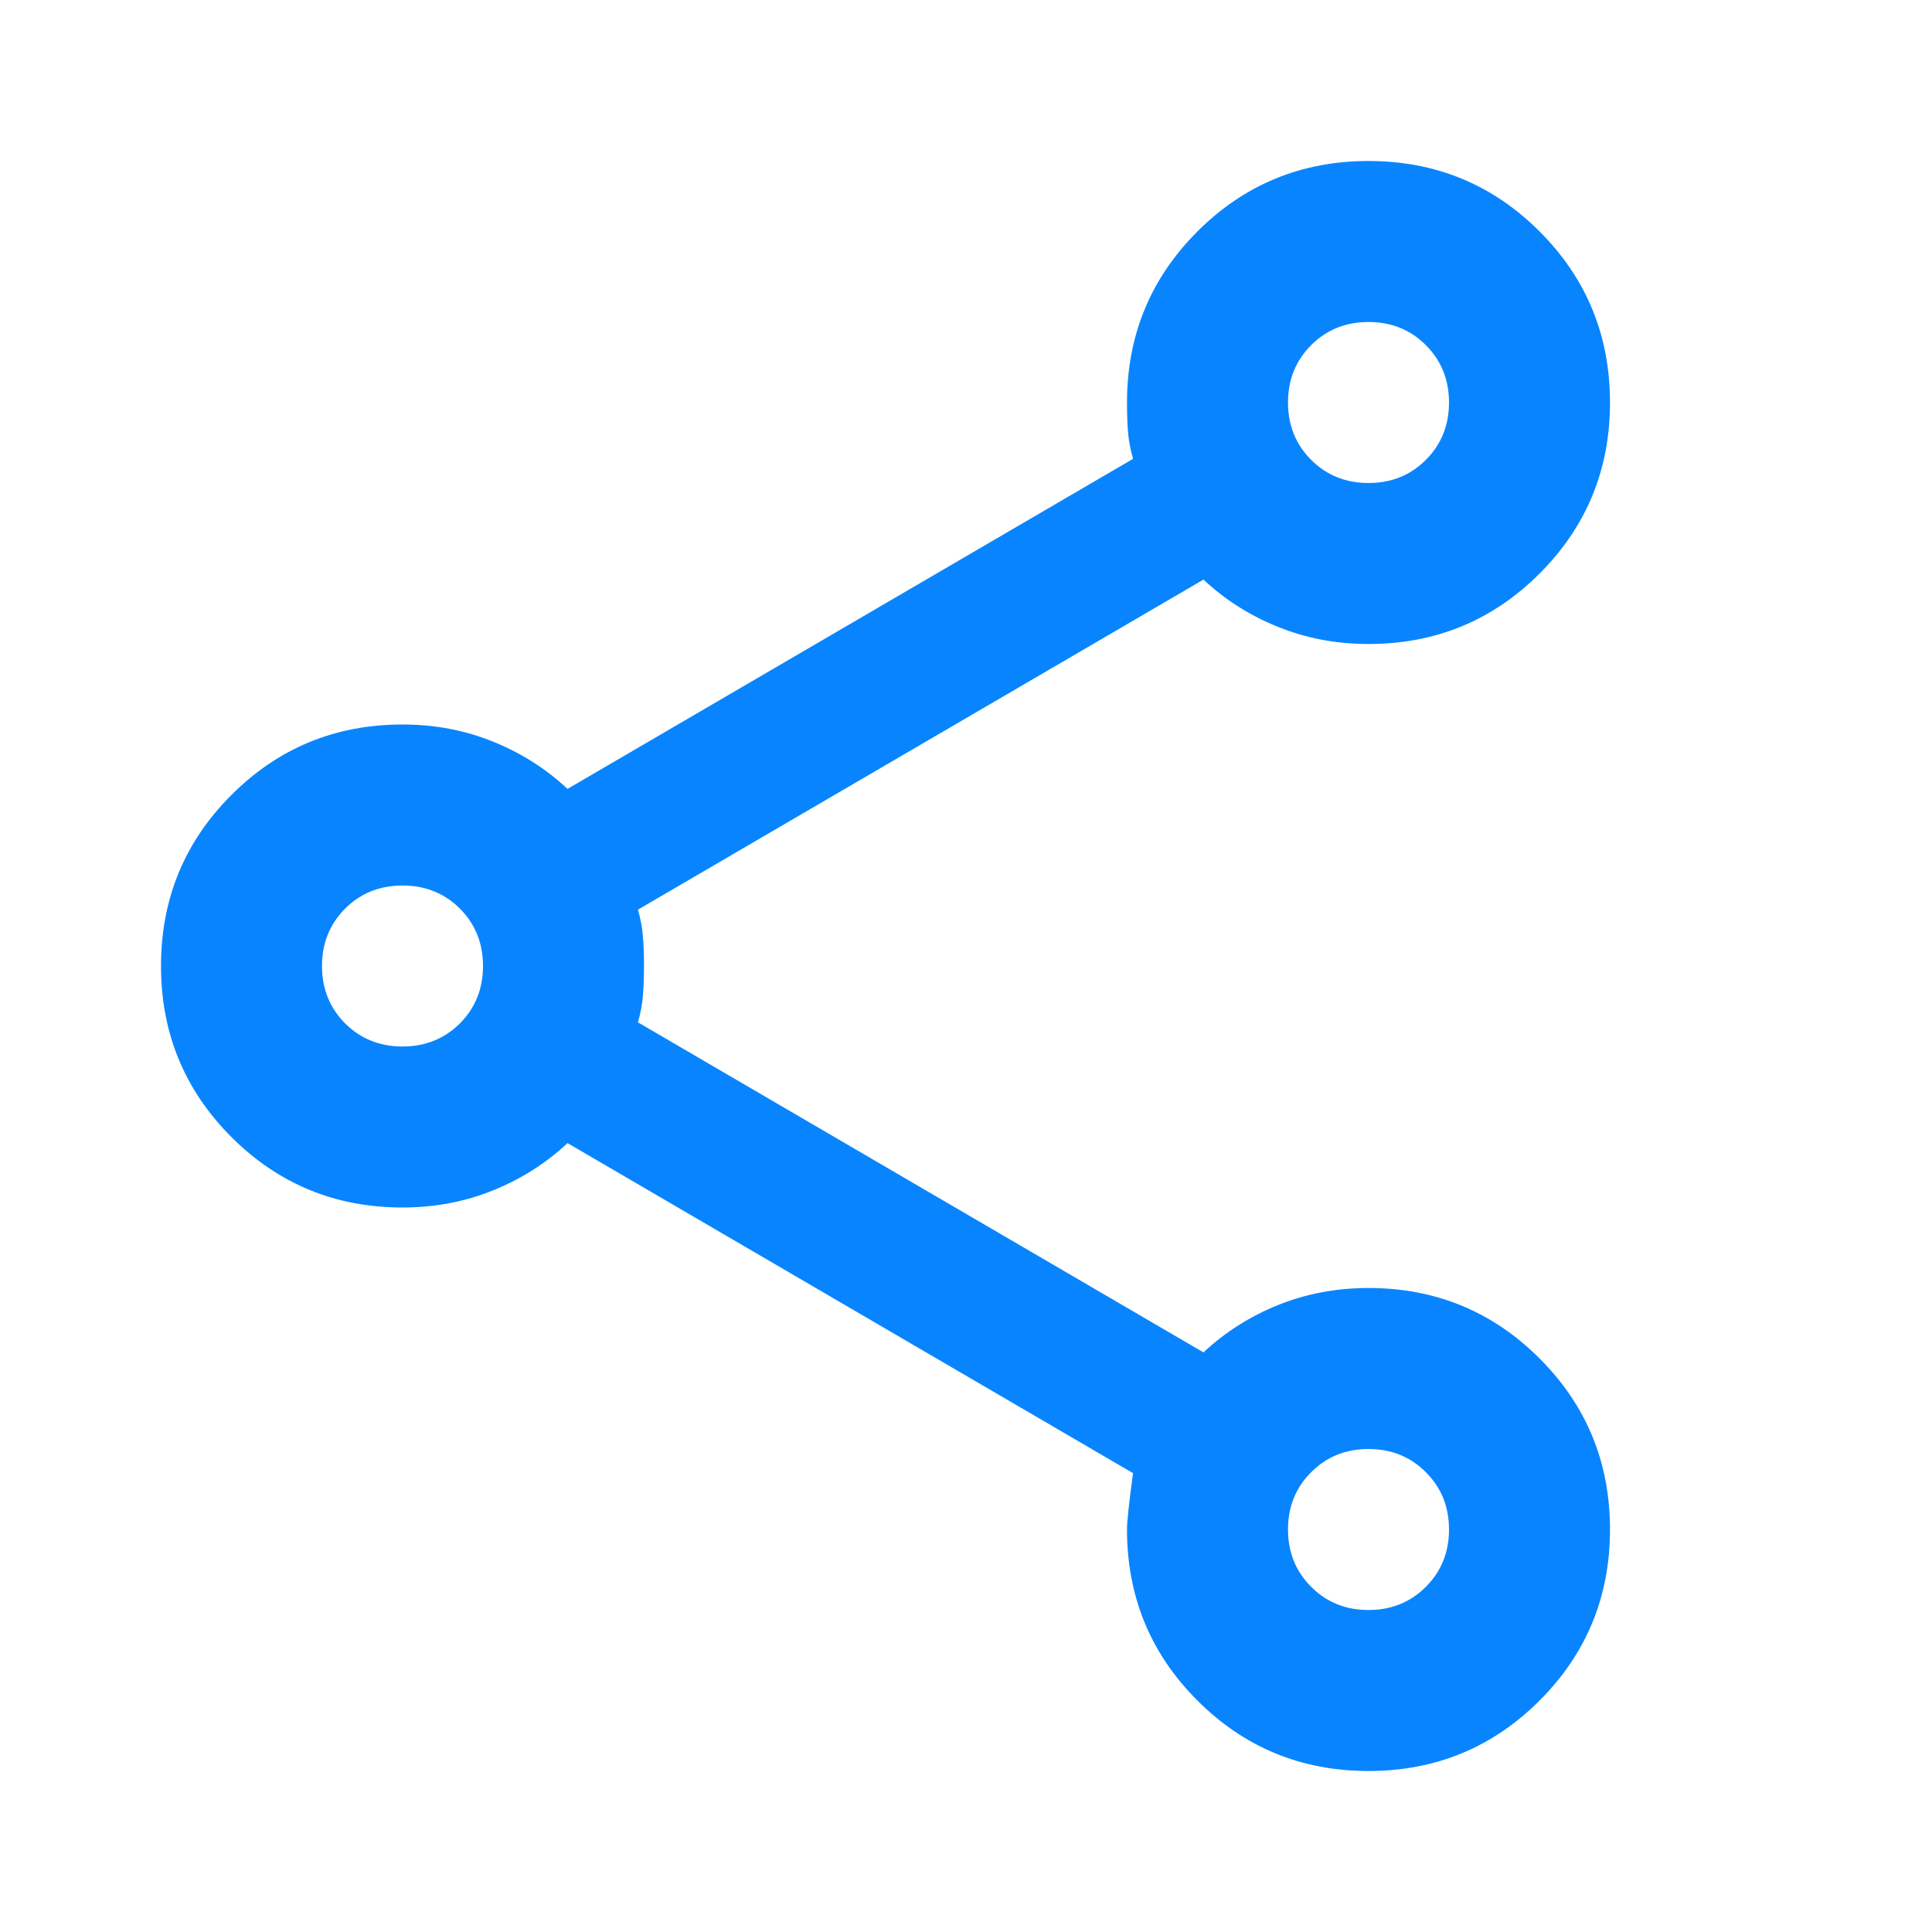
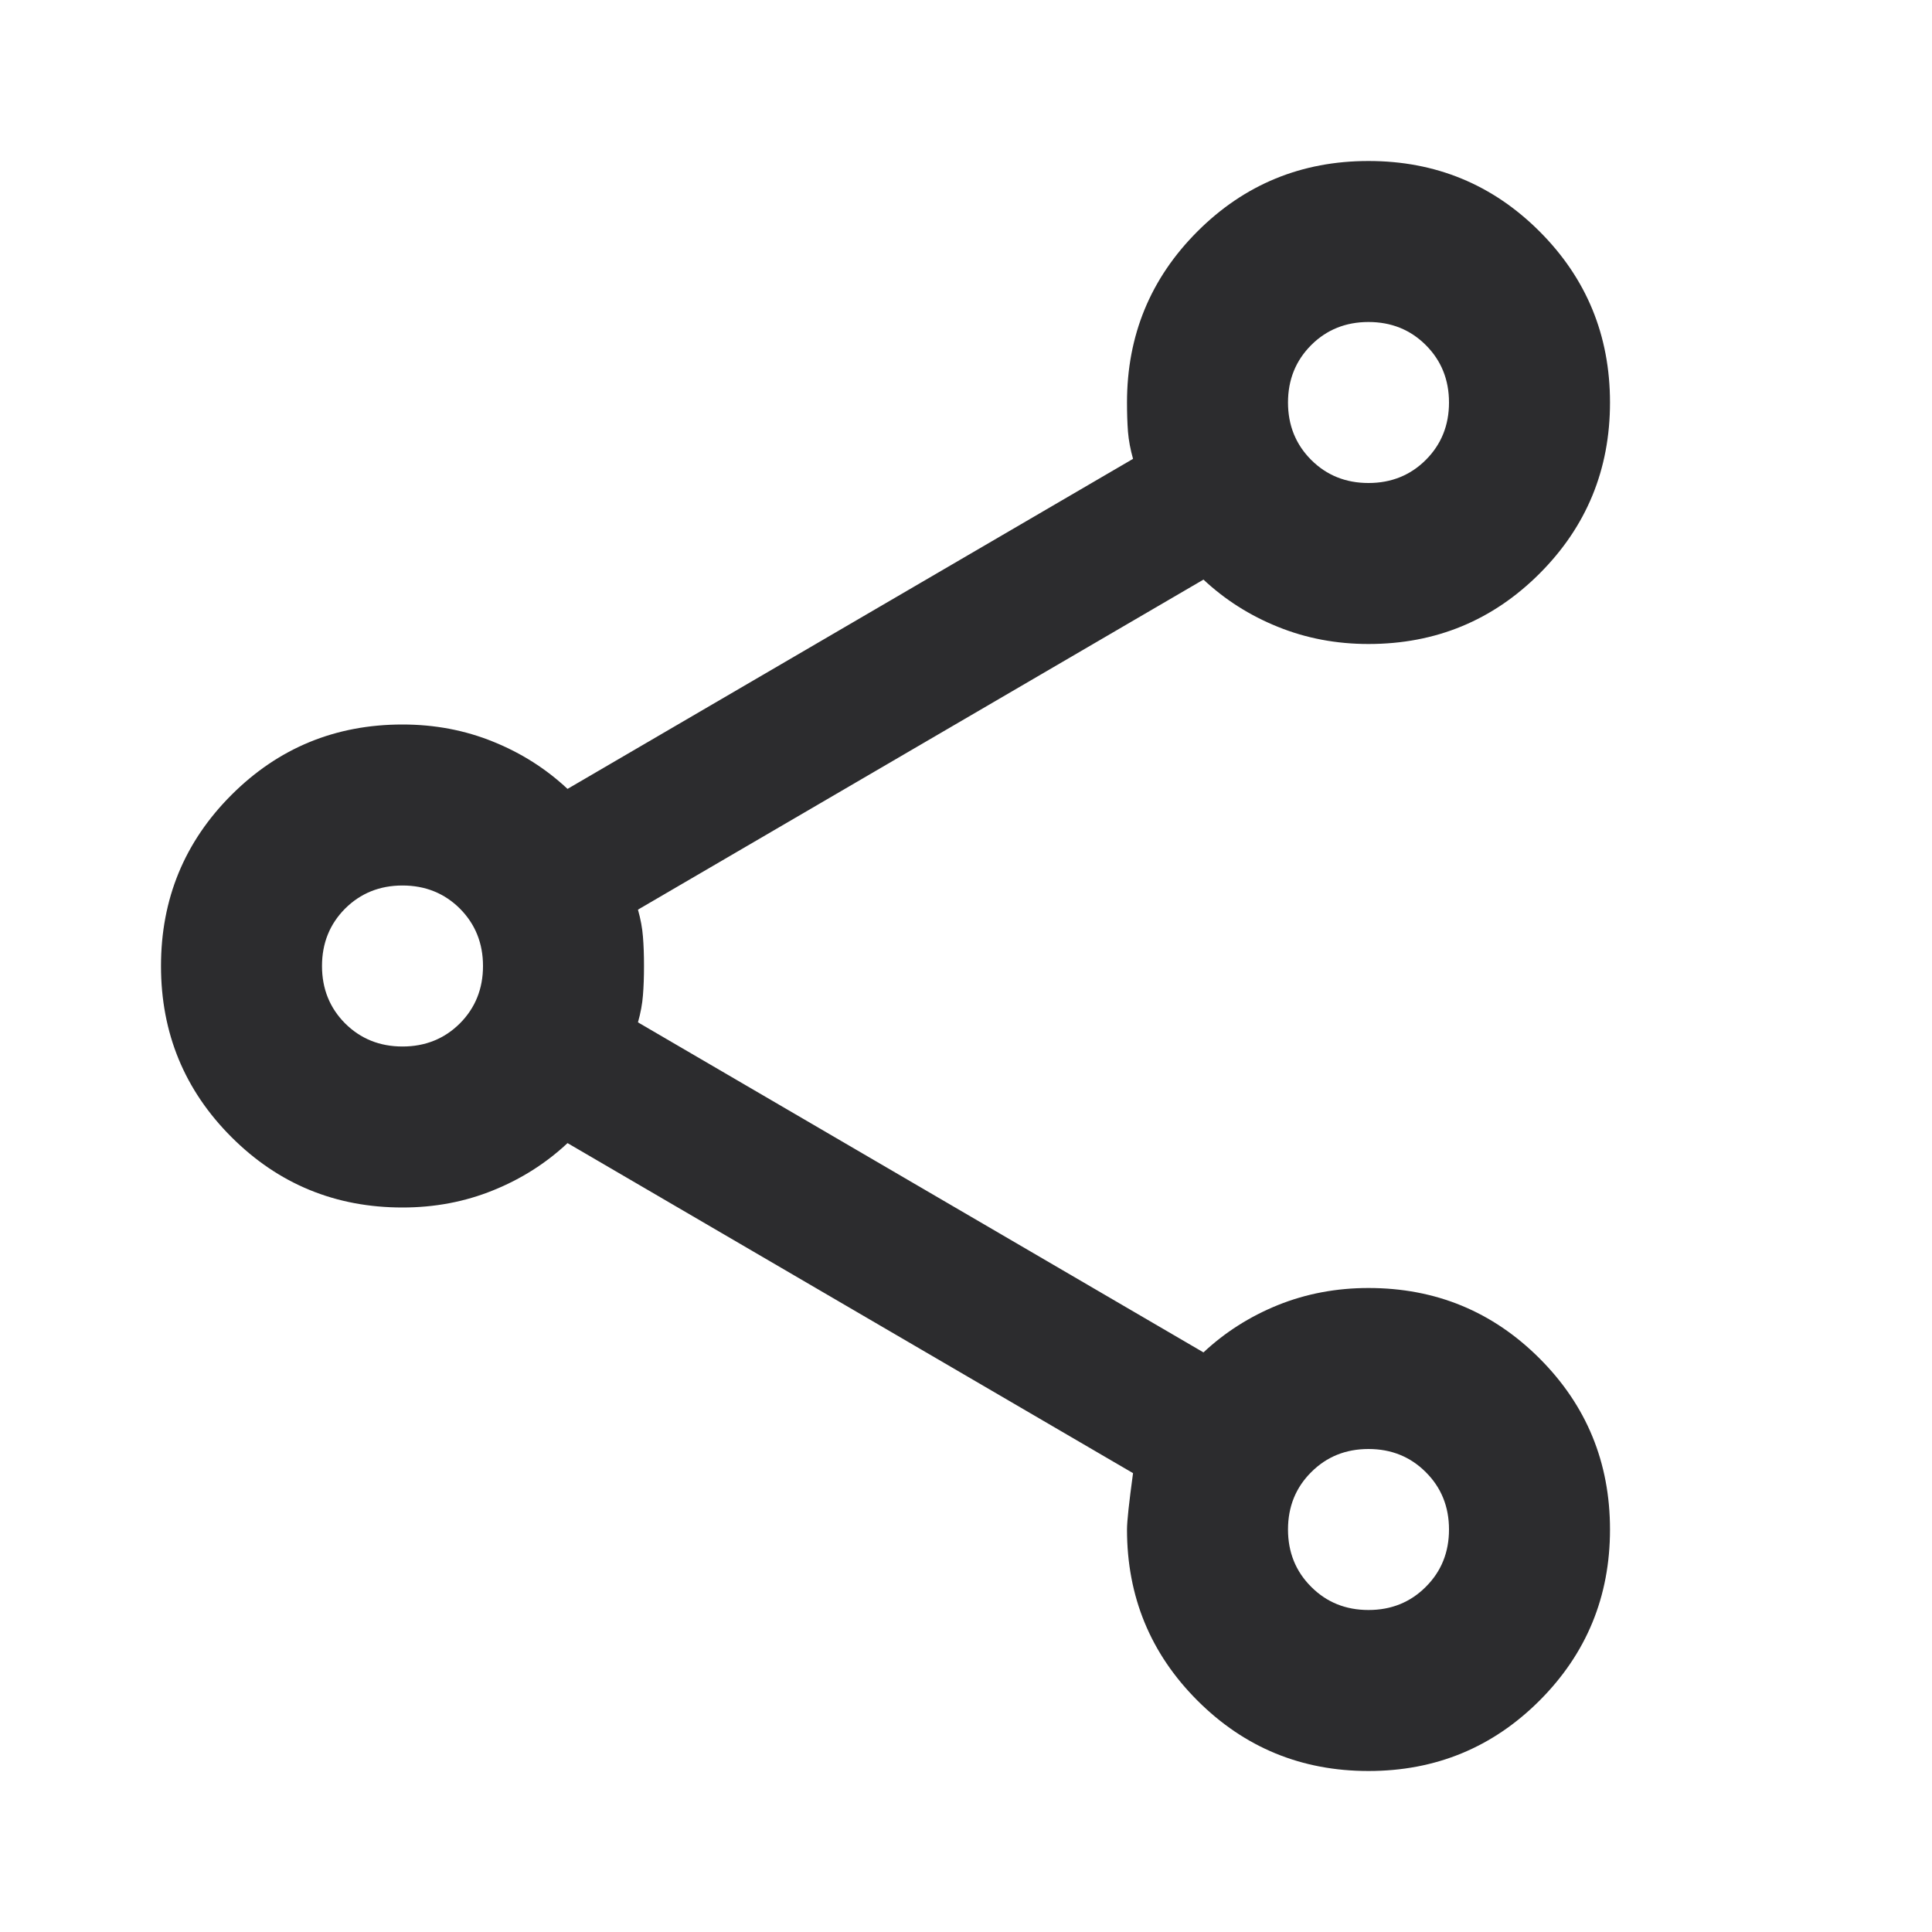
<svg xmlns="http://www.w3.org/2000/svg" width="24" height="24" viewBox="0 0 24 24" fill="none">
  <mask id="mask0_25_481" style="mask-type:alpha" maskUnits="userSpaceOnUse" x="0" y="0" width="24" height="24">
    <rect width="24" height="24" fill="#D9D9D9" />
  </mask>
  <g mask="url(#mask0_25_481)">
-     <path d="M17 22C16.167 22 15.458 21.708 14.875 21.125C14.292 20.542 14 19.833 14 19C14 18.9 14.025 18.667 14.075 18.3L7.05 14.2C6.783 14.45 6.475 14.646 6.125 14.787C5.775 14.929 5.4 15 5 15C4.167 15 3.458 14.708 2.875 14.125C2.292 13.542 2 12.833 2 12C2 11.167 2.292 10.458 2.875 9.875C3.458 9.292 4.167 9 5 9C5.4 9 5.775 9.071 6.125 9.213C6.475 9.354 6.783 9.55 7.05 9.8L14.075 5.7C14.042 5.583 14.021 5.471 14.012 5.362C14.004 5.254 14 5.133 14 5C14 4.167 14.292 3.458 14.875 2.875C15.458 2.292 16.167 2 17 2C17.833 2 18.542 2.292 19.125 2.875C19.708 3.458 20 4.167 20 5C20 5.833 19.708 6.542 19.125 7.125C18.542 7.708 17.833 8 17 8C16.6 8 16.225 7.929 15.875 7.787C15.525 7.646 15.217 7.45 14.95 7.2L7.925 11.3C7.958 11.417 7.979 11.529 7.987 11.637C7.996 11.746 8 11.867 8 12C8 12.133 7.996 12.254 7.987 12.363C7.979 12.471 7.958 12.583 7.925 12.7L14.95 16.8C15.217 16.55 15.525 16.354 15.875 16.212C16.225 16.071 16.6 16 17 16C17.833 16 18.542 16.292 19.125 16.875C19.708 17.458 20 18.167 20 19C20 19.833 19.708 20.542 19.125 21.125C18.542 21.708 17.833 22 17 22ZM17 20C17.283 20 17.521 19.904 17.712 19.712C17.904 19.521 18 19.283 18 19C18 18.717 17.904 18.479 17.712 18.288C17.521 18.096 17.283 18 17 18C16.717 18 16.479 18.096 16.288 18.288C16.096 18.479 16 18.717 16 19C16 19.283 16.096 19.521 16.288 19.712C16.479 19.904 16.717 20 17 20ZM5 13C5.283 13 5.521 12.904 5.713 12.713C5.904 12.521 6 12.283 6 12C6 11.717 5.904 11.479 5.713 11.287C5.521 11.096 5.283 11 5 11C4.717 11 4.479 11.096 4.287 11.287C4.096 11.479 4 11.717 4 12C4 12.283 4.096 12.521 4.287 12.713C4.479 12.904 4.717 13 5 13ZM17.712 5.713C17.904 5.521 18 5.283 18 5C18 4.717 17.904 4.479 17.712 4.287C17.521 4.096 17.283 4 17 4C16.717 4 16.479 4.096 16.288 4.287C16.096 4.479 16 4.717 16 5C16 5.283 16.096 5.521 16.288 5.713C16.479 5.904 16.717 6 17 6C17.283 6 17.521 5.904 17.712 5.713Z" fill="#0885FE" />
+     <path d="M17 22C16.167 22 15.458 21.708 14.875 21.125C14.292 20.542 14 19.833 14 19C14 18.9 14.025 18.667 14.075 18.3L7.05 14.2C6.783 14.45 6.475 14.646 6.125 14.787C5.775 14.929 5.4 15 5 15C4.167 15 3.458 14.708 2.875 14.125C2.292 13.542 2 12.833 2 12C2 11.167 2.292 10.458 2.875 9.875C3.458 9.292 4.167 9 5 9C5.4 9 5.775 9.071 6.125 9.213C6.475 9.354 6.783 9.55 7.05 9.8L14.075 5.7C14.042 5.583 14.021 5.471 14.012 5.362C14.004 5.254 14 5.133 14 5C14 4.167 14.292 3.458 14.875 2.875C15.458 2.292 16.167 2 17 2C17.833 2 18.542 2.292 19.125 2.875C19.708 3.458 20 4.167 20 5C20 5.833 19.708 6.542 19.125 7.125C18.542 7.708 17.833 8 17 8C16.6 8 16.225 7.929 15.875 7.787C15.525 7.646 15.217 7.45 14.95 7.2L7.925 11.3C7.958 11.417 7.979 11.529 7.987 11.637C7.996 11.746 8 11.867 8 12C8 12.133 7.996 12.254 7.987 12.363C7.979 12.471 7.958 12.583 7.925 12.7L14.95 16.8C15.217 16.55 15.525 16.354 15.875 16.212C16.225 16.071 16.6 16 17 16C17.833 16 18.542 16.292 19.125 16.875C19.708 17.458 20 18.167 20 19C20 19.833 19.708 20.542 19.125 21.125C18.542 21.708 17.833 22 17 22ZM17 20C17.283 20 17.521 19.904 17.712 19.712C17.904 19.521 18 19.283 18 19C18 18.717 17.904 18.479 17.712 18.288C17.521 18.096 17.283 18 17 18C16.717 18 16.479 18.096 16.288 18.288C16.096 18.479 16 18.717 16 19C16 19.283 16.096 19.521 16.288 19.712C16.479 19.904 16.717 20 17 20ZM5 13C5.283 13 5.521 12.904 5.713 12.713C5.904 12.521 6 12.283 6 12C6 11.717 5.904 11.479 5.713 11.287C5.521 11.096 5.283 11 5 11C4.717 11 4.479 11.096 4.287 11.287C4.096 11.479 4 11.717 4 12C4 12.283 4.096 12.521 4.287 12.713C4.479 12.904 4.717 13 5 13ZM17.712 5.713C17.904 5.521 18 5.283 18 5C18 4.717 17.904 4.479 17.712 4.287C17.521 4.096 17.283 4 17 4C16.717 4 16.479 4.096 16.288 4.287C16.096 4.479 16 4.717 16 5C16 5.283 16.096 5.521 16.288 5.713C16.479 5.904 16.717 6 17 6C17.283 6 17.521 5.904 17.712 5.713Z" fill="#2C2C2E" />
  </g>
</svg>
